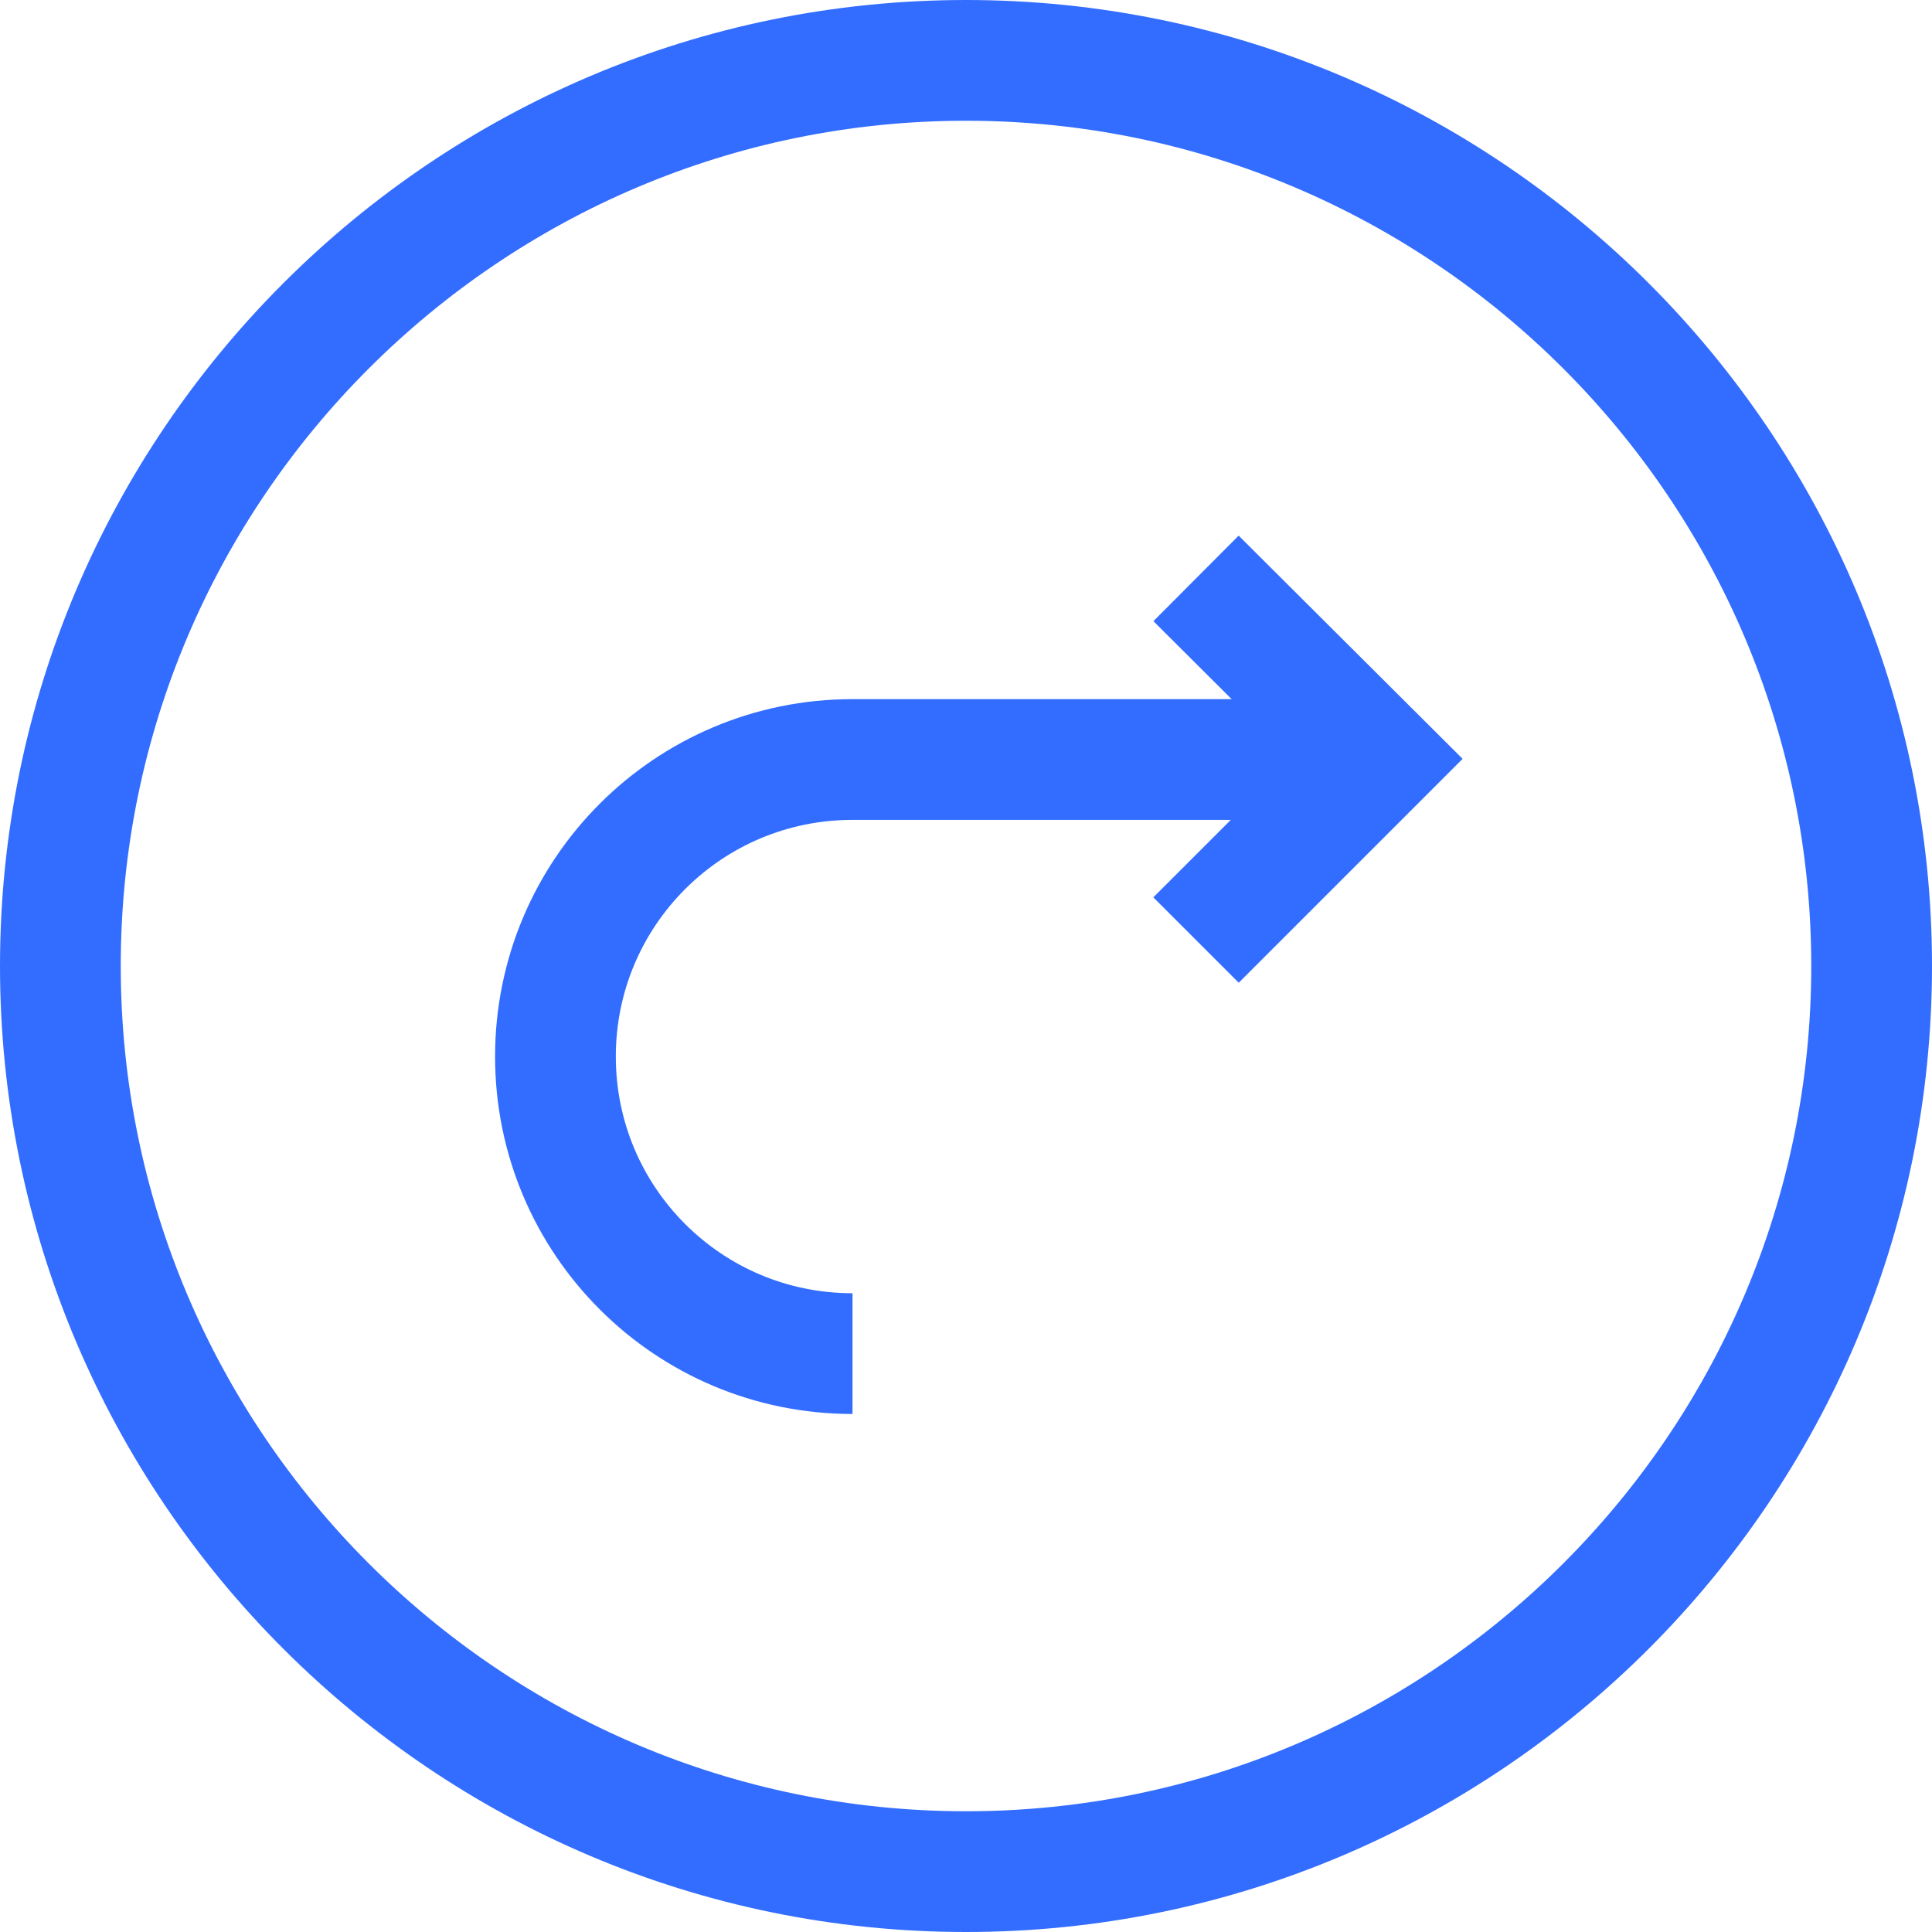
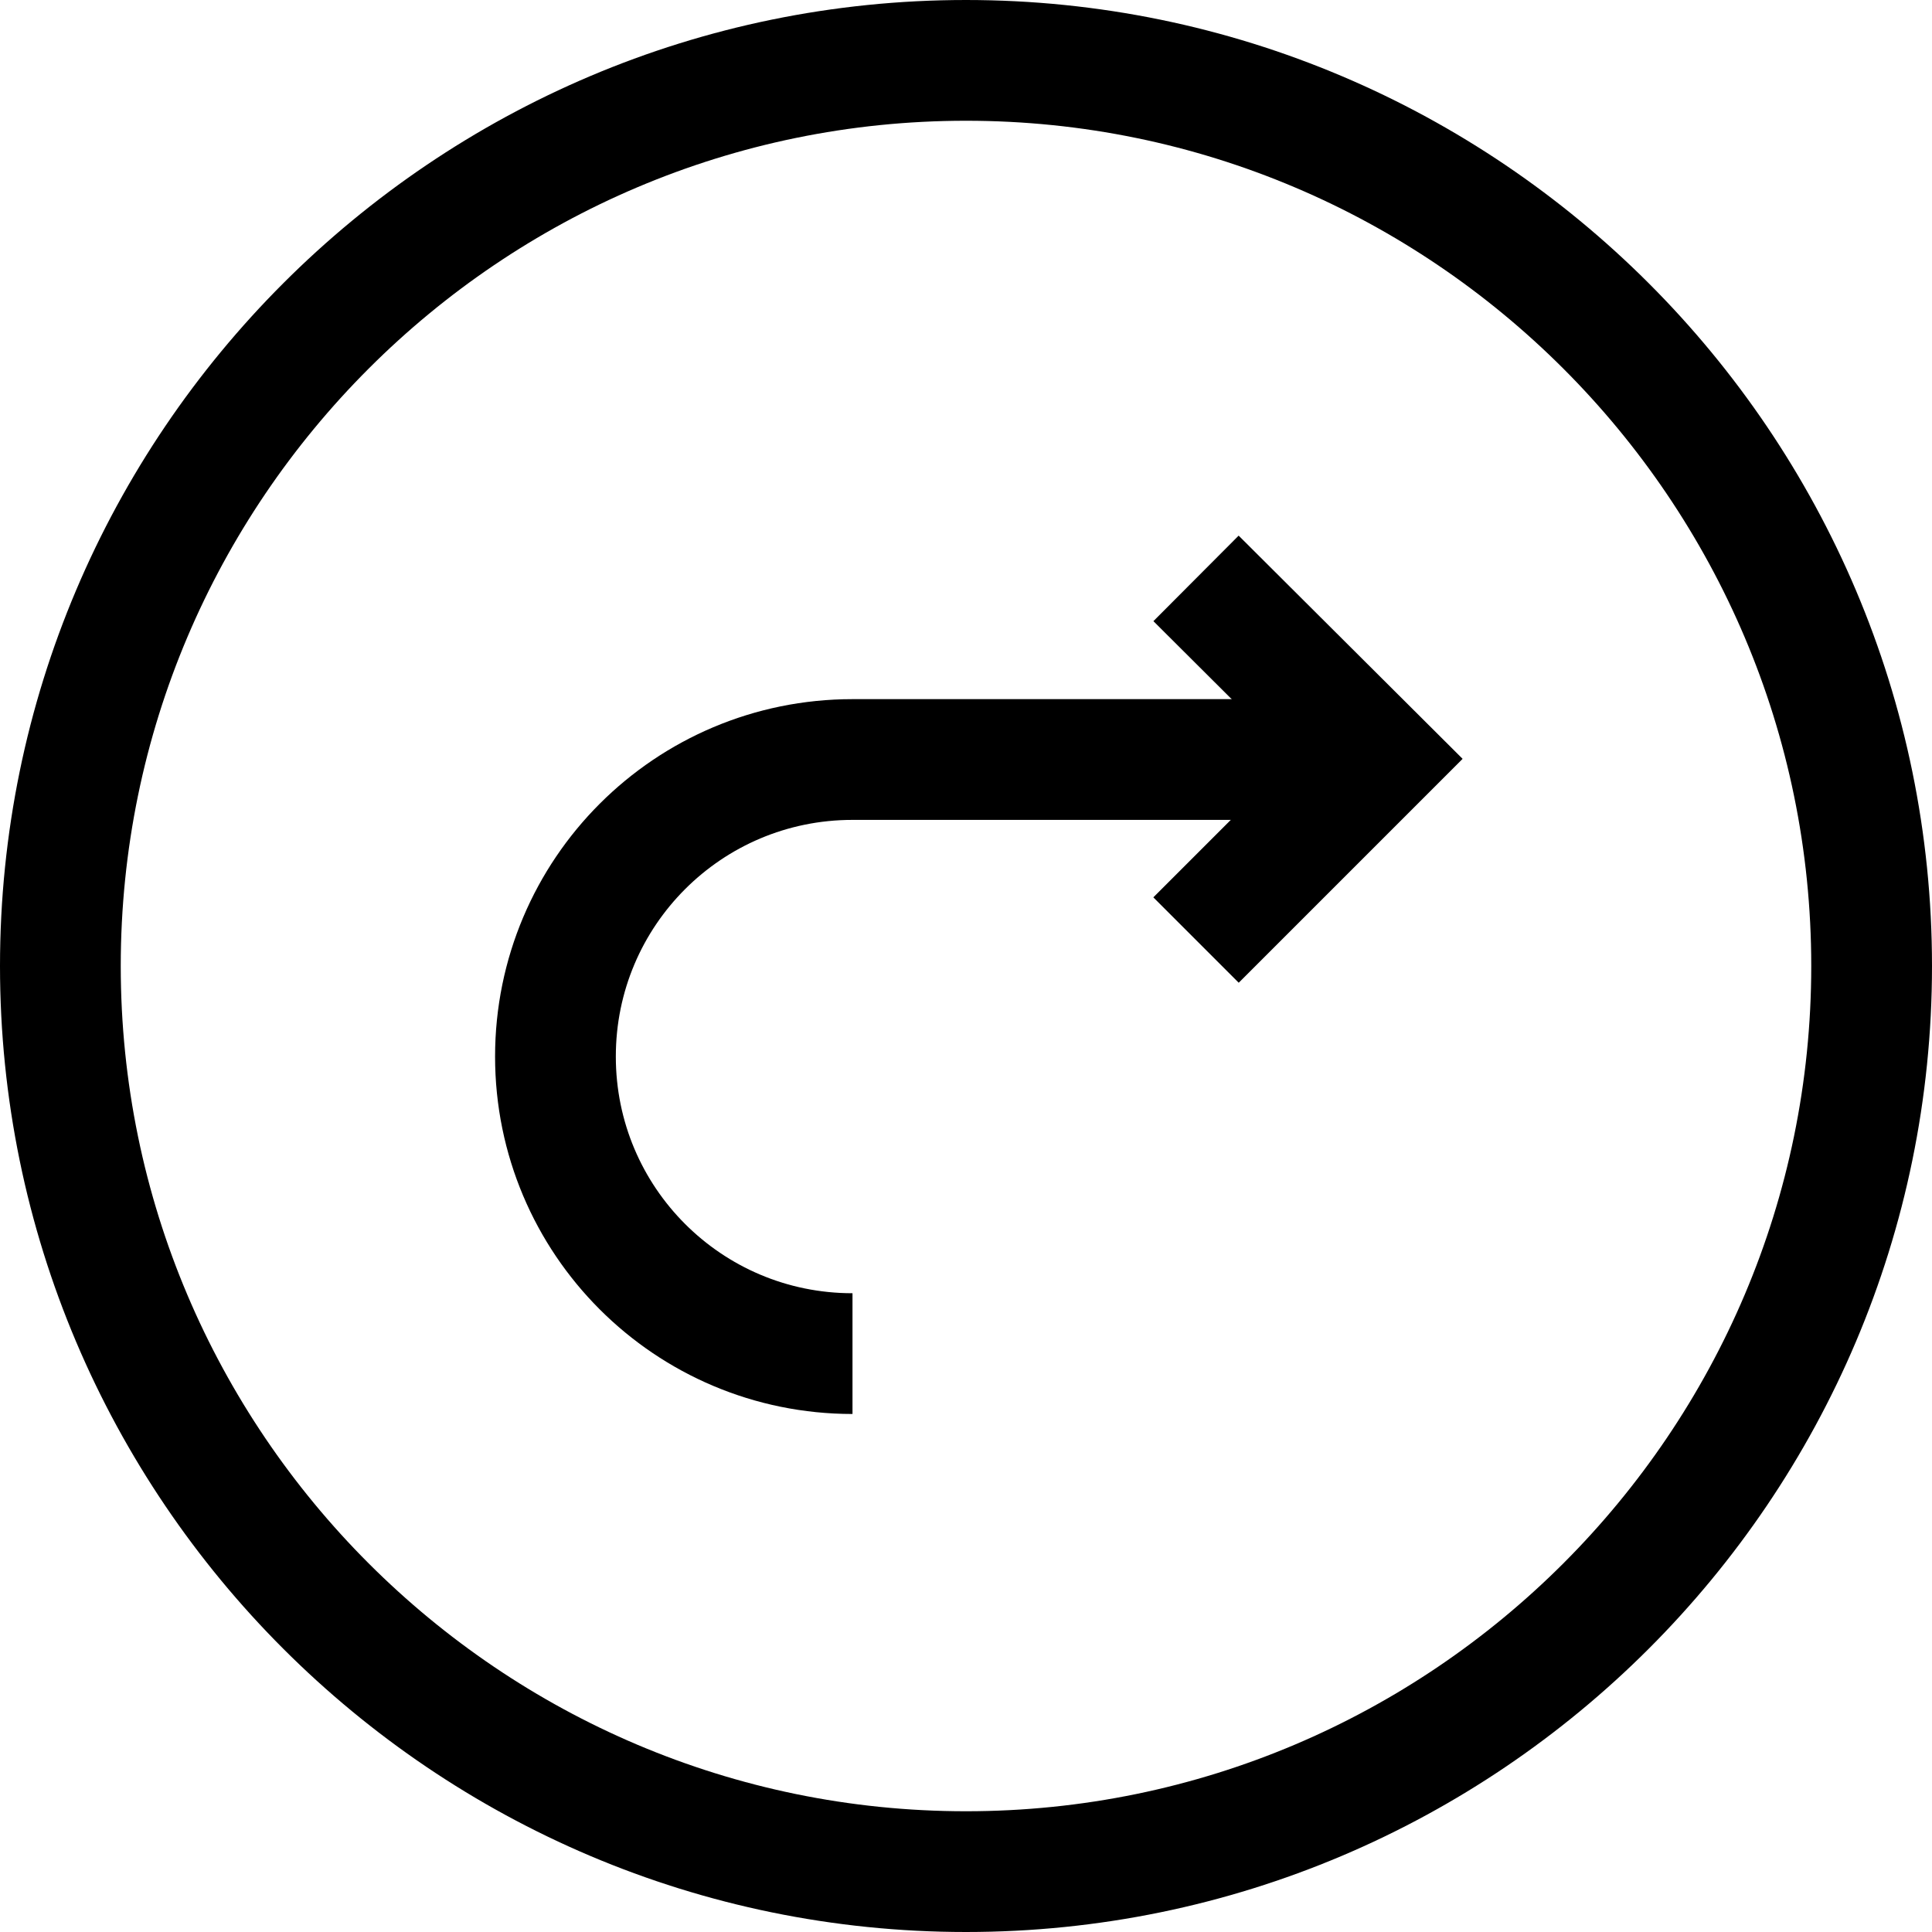
<svg xmlns="http://www.w3.org/2000/svg" id="Layer_2" data-name="Layer 2" viewBox="0 0 32 32">
  <defs>
    <style>
			.cls-1 {
				fill: none;
- 				stroke: #336dff;
+ 				stroke: currentColor;
				stroke-miterlimit: 10;
				stroke-width: 2px;
			}
		</style>
  </defs>
  <g id="Layer_1_copy_2" data-name="Layer 1 copy 2">
    <g>
      <path class="cls-1" d="M16,31c8.27,0,15-6.73,15-15S24.27,1,16,1,1,7.73,1,16c0,8.27,6.73,15,15,15Z" />
      <g>
        <polyline class="cls-1" points="19.81 15.57 22.81 12.57 19.81 9.58" />
        <path class="cls-1" d="M14.12,22.42c-2.72,0-4.92-2.2-4.92-4.92s2.2-4.92,4.92-4.92h8.69" />
      </g>
    </g>
  </g>
</svg>
